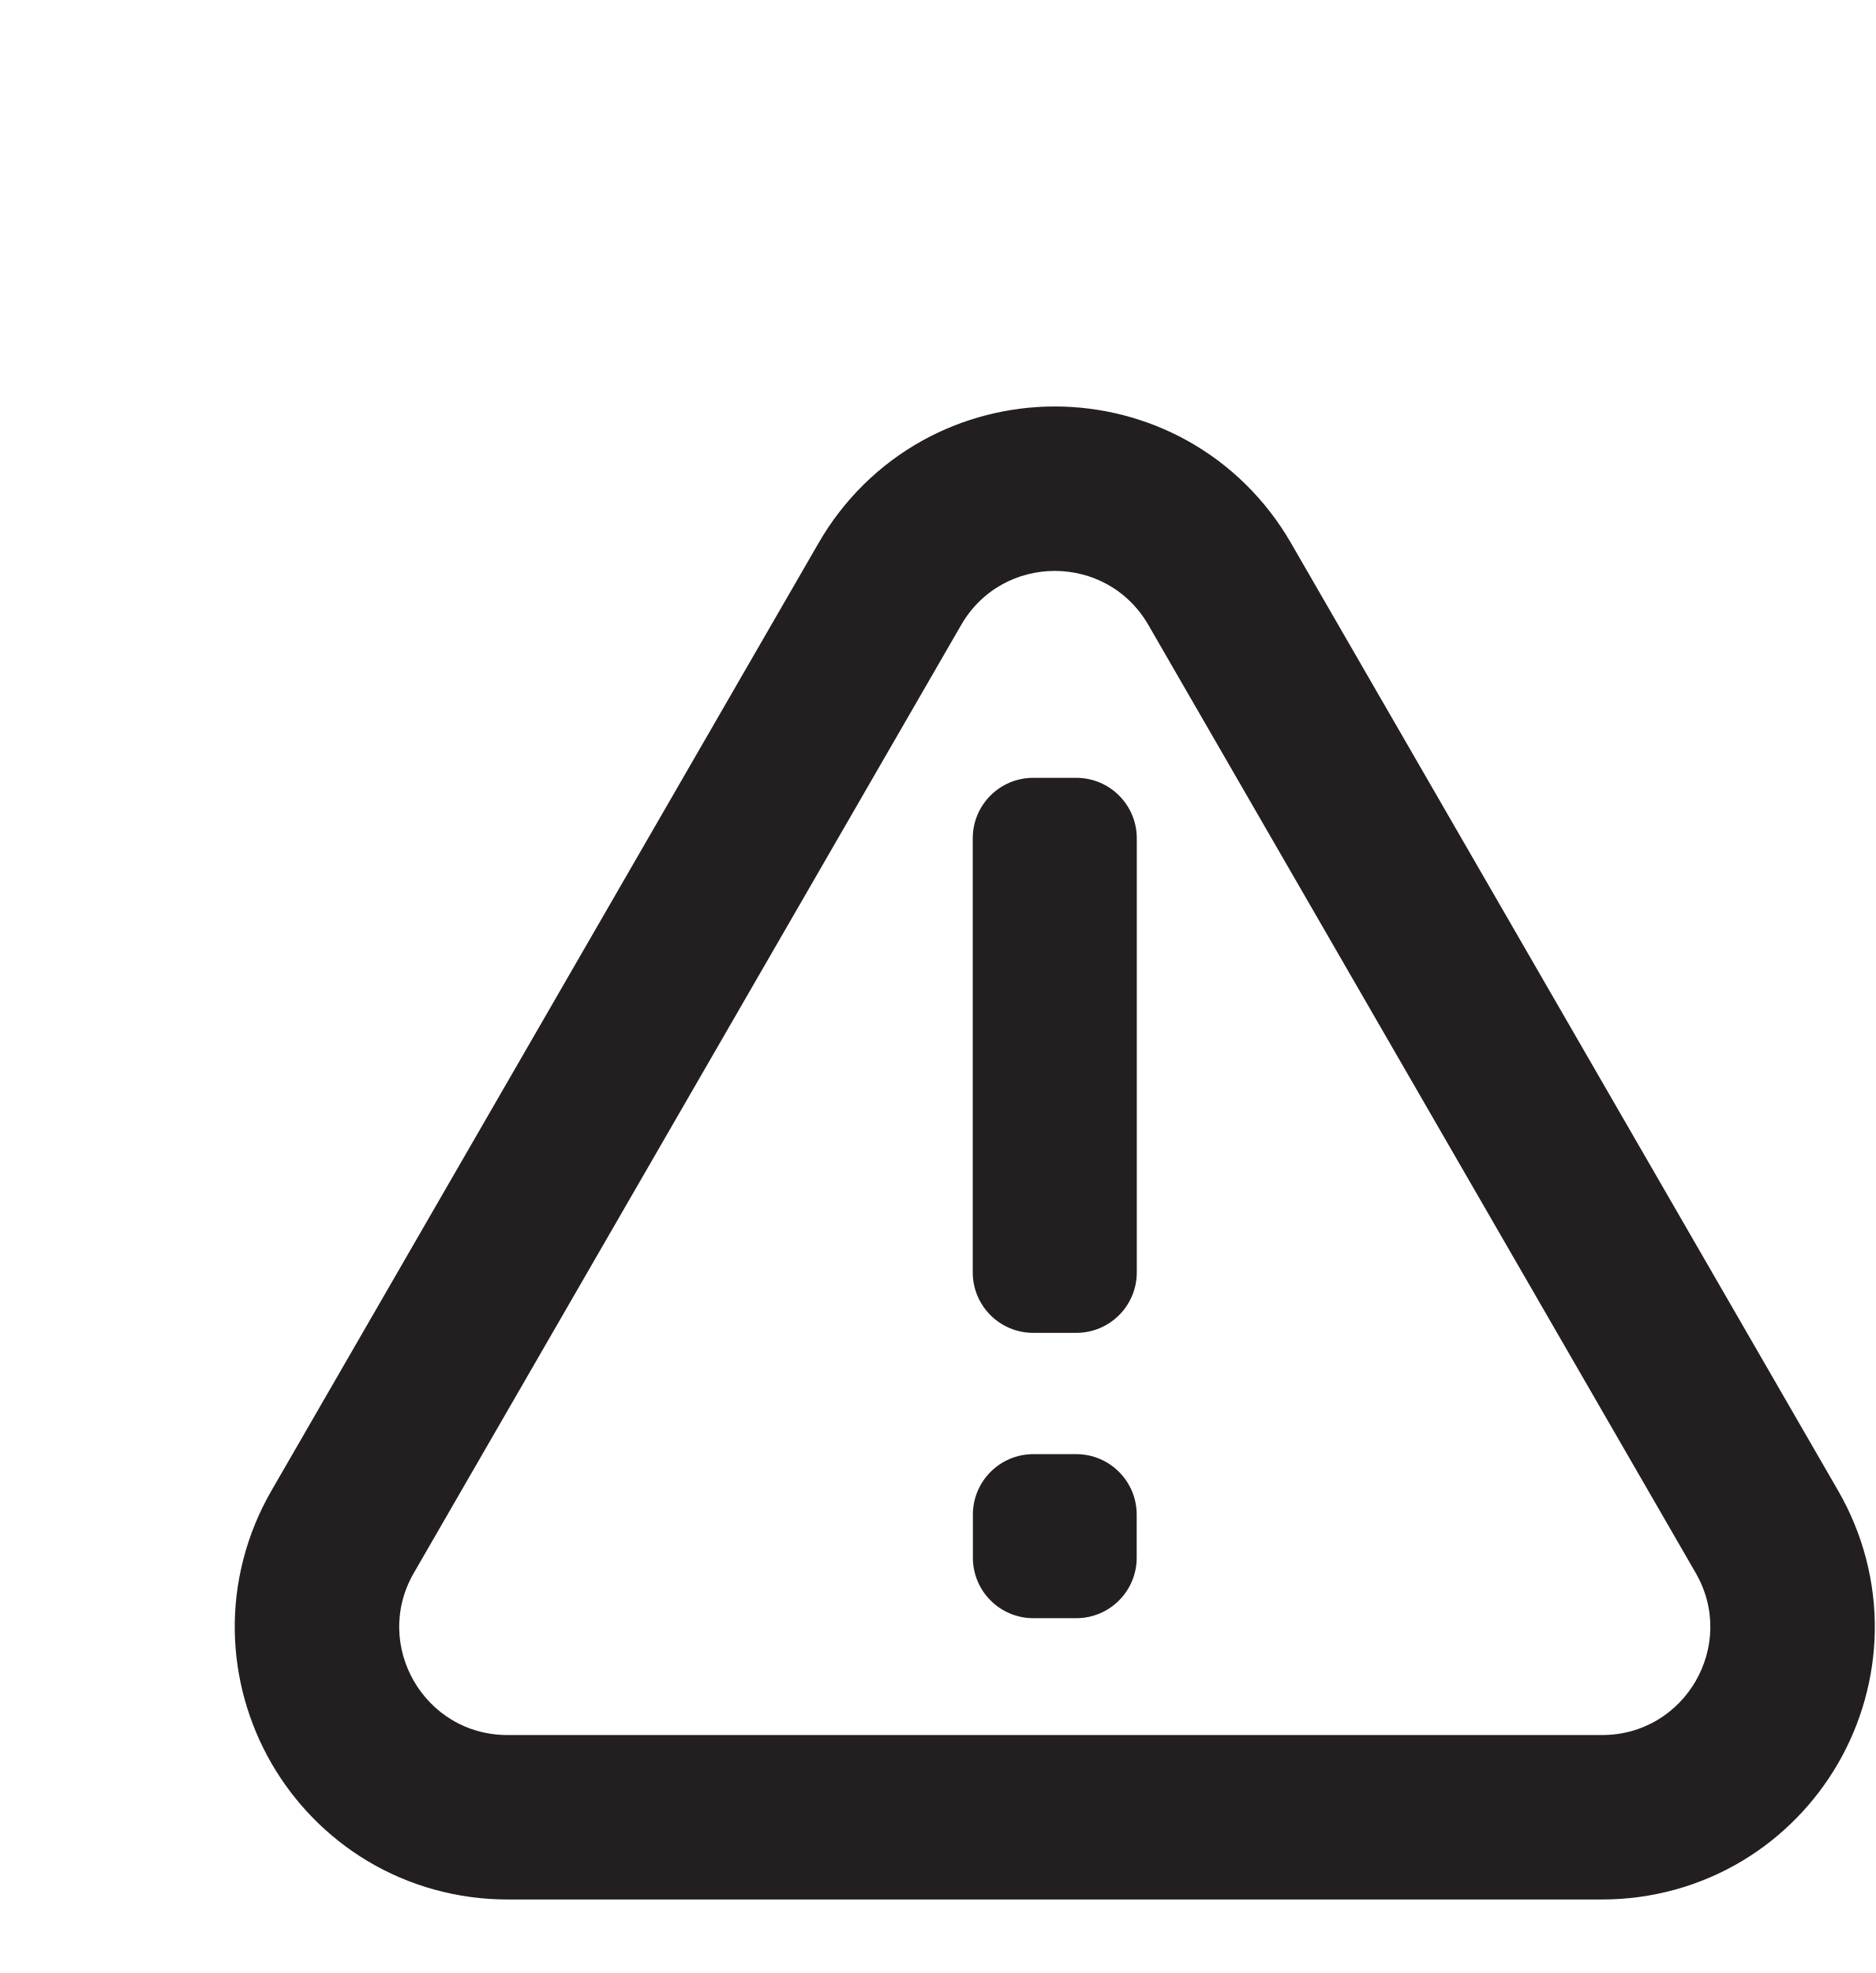
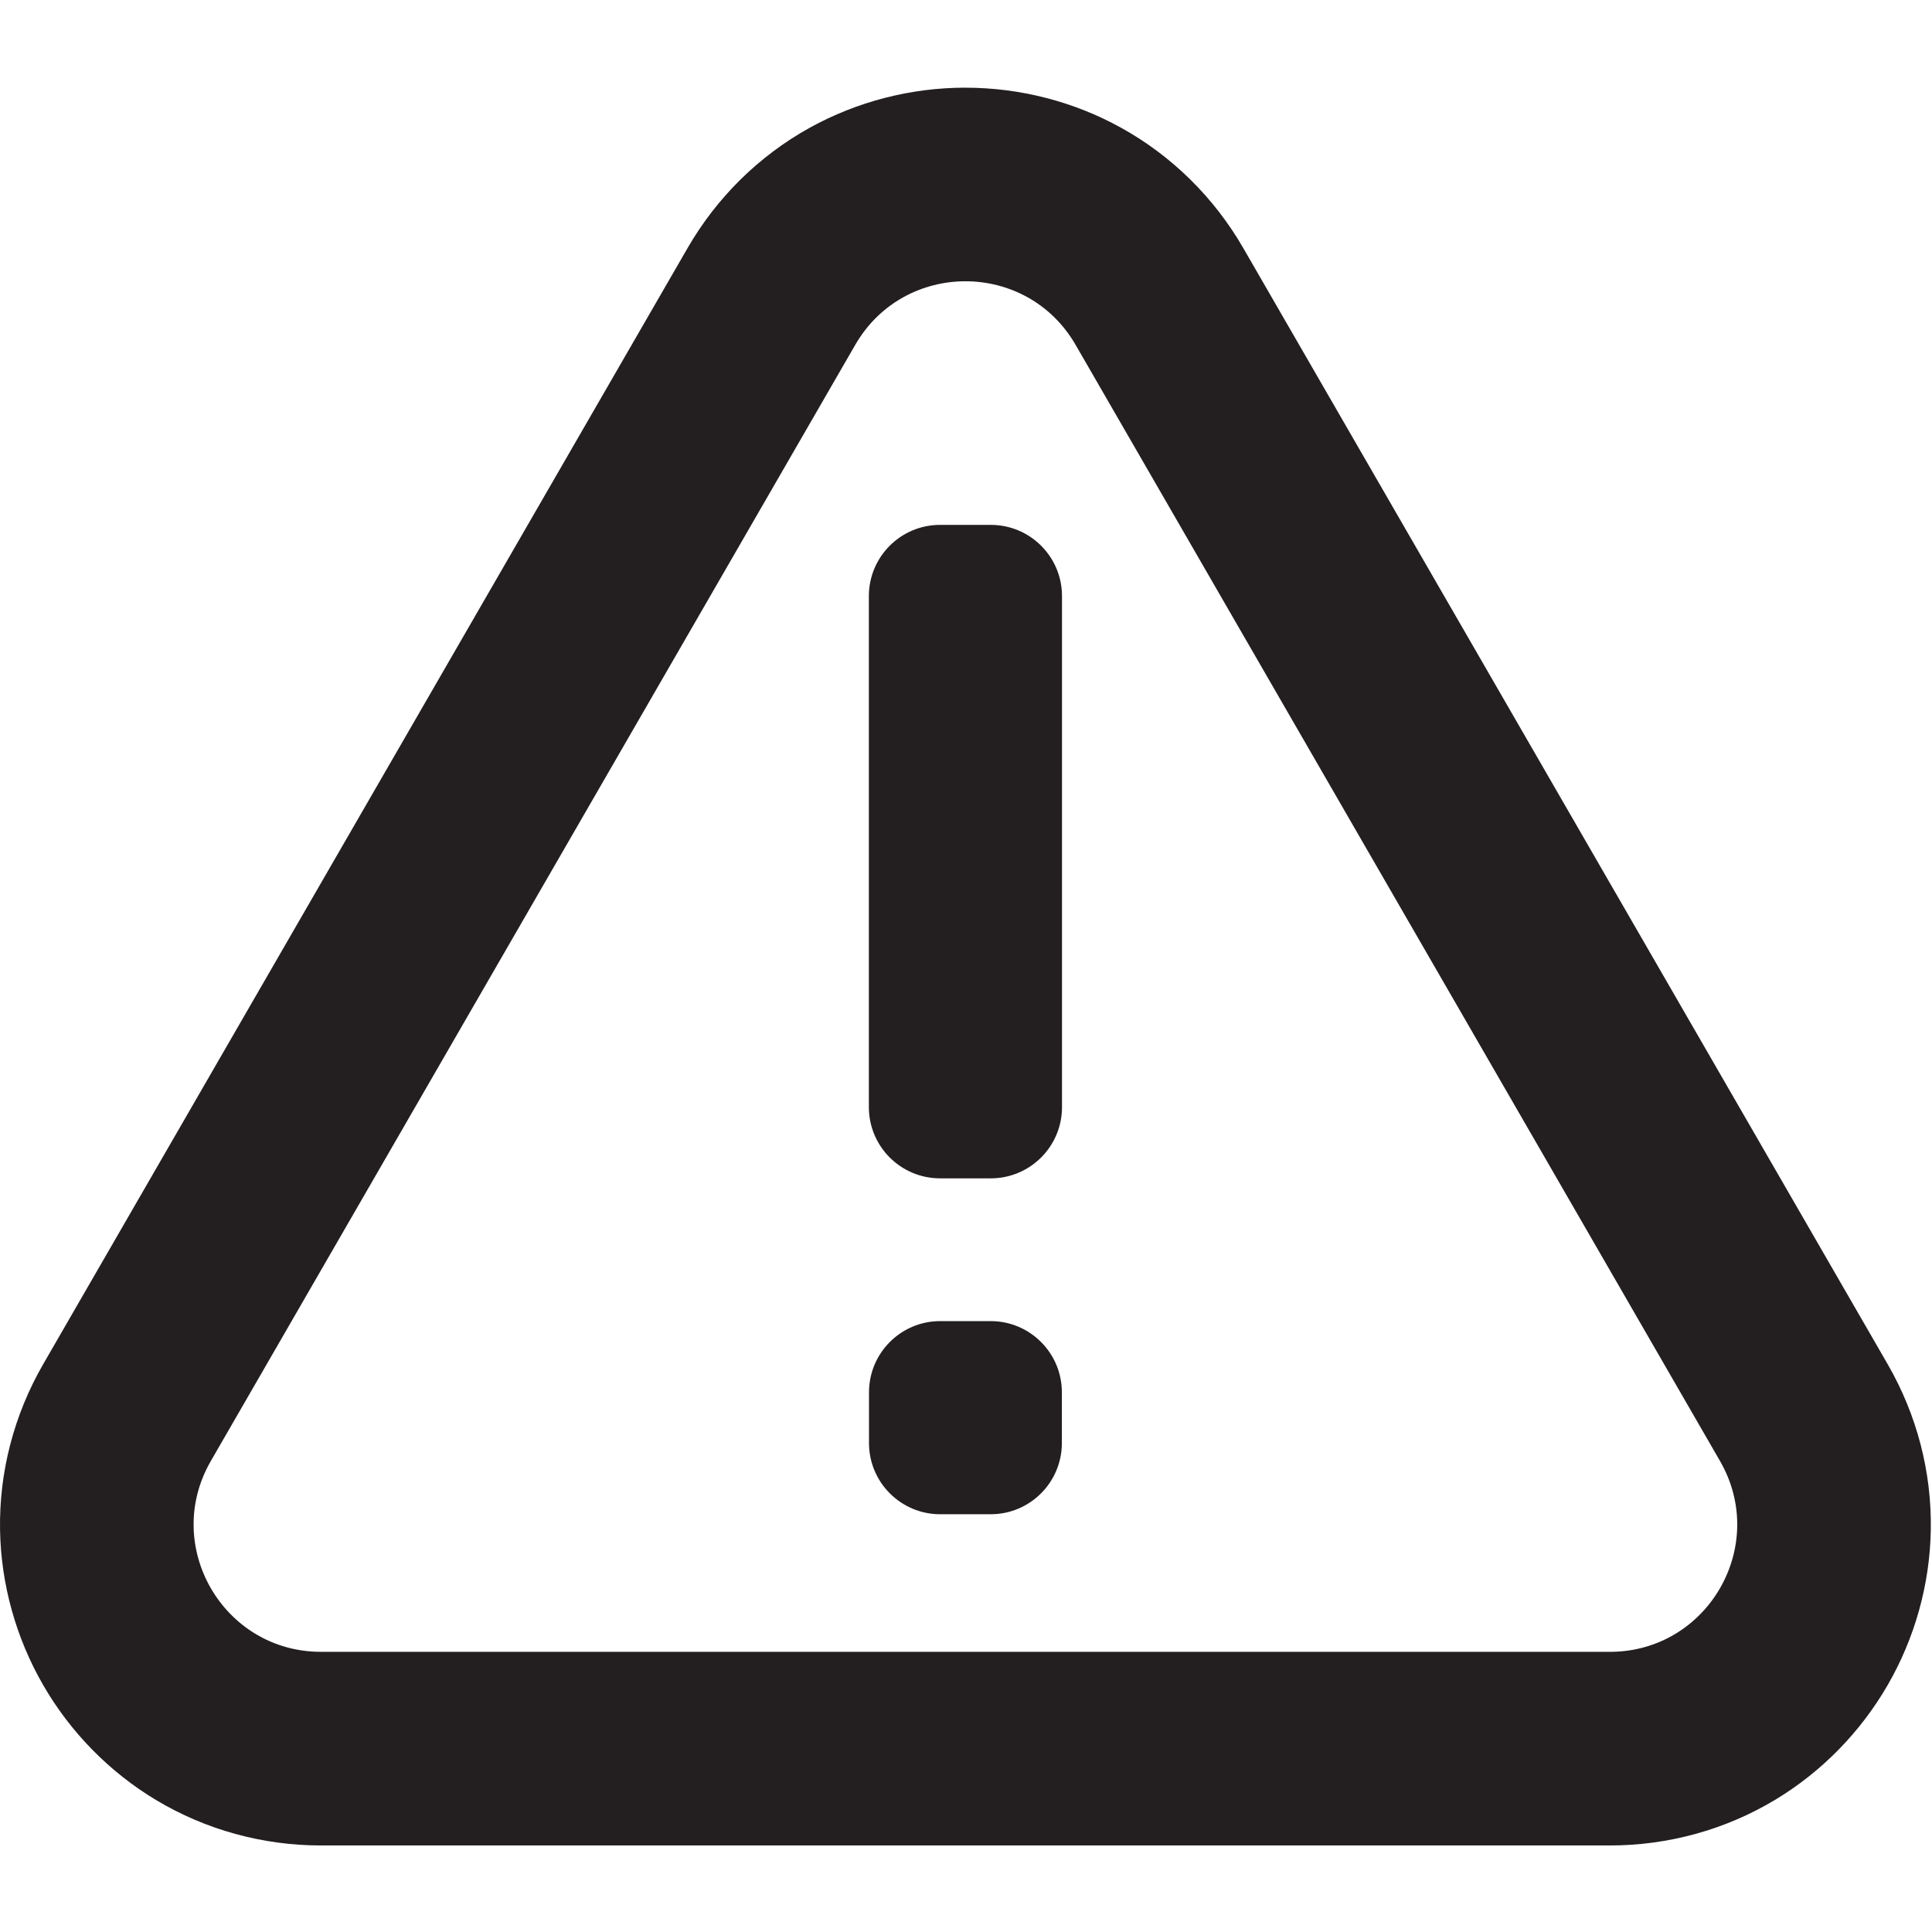
- <svg xmlns="http://www.w3.org/2000/svg" id="Layer_38" data-name="Layer 38" viewBox="0 0 972.61 1023.06">
+ <svg xmlns="http://www.w3.org/2000/svg" id="Layer_38" data-name="Layer 38" viewBox="0 0 850.89 850.9">
  <defs>
    <style>
      .cls-1 {
        fill: #231f20;
        stroke-width: 0px;
      }
    </style>
  </defs>
-   <path class="cls-1" d="M546.91,296.04c18.87,0,37.74,9.34,48.53,28.02l141.9,245.78,141.9,245.78c21.57,37.36-5.39,84.05-48.53,84.05H263.11c-43.14,0-70.1-46.7-48.53-84.05l141.9-245.78,141.9-245.78c10.78-18.68,29.66-28.02,48.53-28.02M546.91,210.77c-24.02,0-47.75,6.12-68.64,17.69-22.29,12.35-40.87,30.67-53.74,52.96l-141.9,245.78-141.9,245.78c-12.87,22.29-19.44,47.55-18.99,73.02.42,23.88,6.99,47.49,18.99,68.29,12.01,20.8,29.17,38.29,49.64,50.59,21.84,13.12,46.99,20.06,72.74,20.06h567.61c25.74,0,50.89-6.94,72.74-20.06,20.47-12.3,37.63-29.79,49.64-50.59,12.01-20.8,18.58-44.41,18.99-68.29.45-25.48-6.12-50.73-18.99-73.02l-141.9-245.78-141.9-245.78c-12.87-22.29-31.46-40.61-53.74-52.96-20.89-11.58-44.62-17.69-68.64-17.69h0Z" />
+   <path class="cls-1" d="M425.2,123.88c18.87,0,37.74,9.34,48.53,28.02l141.9,245.78,141.9,245.78c21.57,37.36-5.39,84.05-48.53,84.05H141.39c-43.14,0-70.1-46.7-48.53-84.05l141.9-245.78,141.9-245.78c10.78-18.68,29.66-28.02,48.53-28.02M425.2,38.61c-24.02,0-47.75,6.12-68.64,17.69-22.29,12.35-40.87,30.67-53.74,52.96l-141.9,245.78L19.02,600.82C6.14,623.12-.42,648.37.02,673.85c.42,23.88,6.99,47.49,18.99,68.29,12.01,20.8,29.17,38.29,49.64,50.59,21.84,13.12,46.99,20.06,72.74,20.06h567.61c25.74,0,50.89-6.94,72.74-20.06,20.47-12.3,37.63-29.79,49.64-50.59,12.01-20.8,18.58-44.41,18.99-68.29.45-25.48-6.12-50.73-18.99-73.02l-141.9-245.78-141.9-245.78c-12.87-22.29-31.46-40.61-53.74-52.96-20.89-11.58-44.62-17.69-68.64-17.69h0Z" />
  <g>
-     <rect class="cls-1" x="504.38" y="403.33" width="85.06" height="287.8" rx="31.36" ry="31.36" />
-     <rect class="cls-1" x="504.38" y="754.08" width="85.06" height="84.94" rx="31.36" ry="31.36" transform="translate(-249.63 1343.46) rotate(-90)" />
+     <rect class="cls-1" x="382.67" y="231.17" width="85.06" height="287.8" rx="31.36" ry="31.36" />
+     <rect class="cls-1" x="382.67" y="581.92" width="85.06" height="84.94" rx="31.36" ry="31.36" transform="translate(-199.19 1049.58) rotate(-90)" />
  </g>
</svg>
